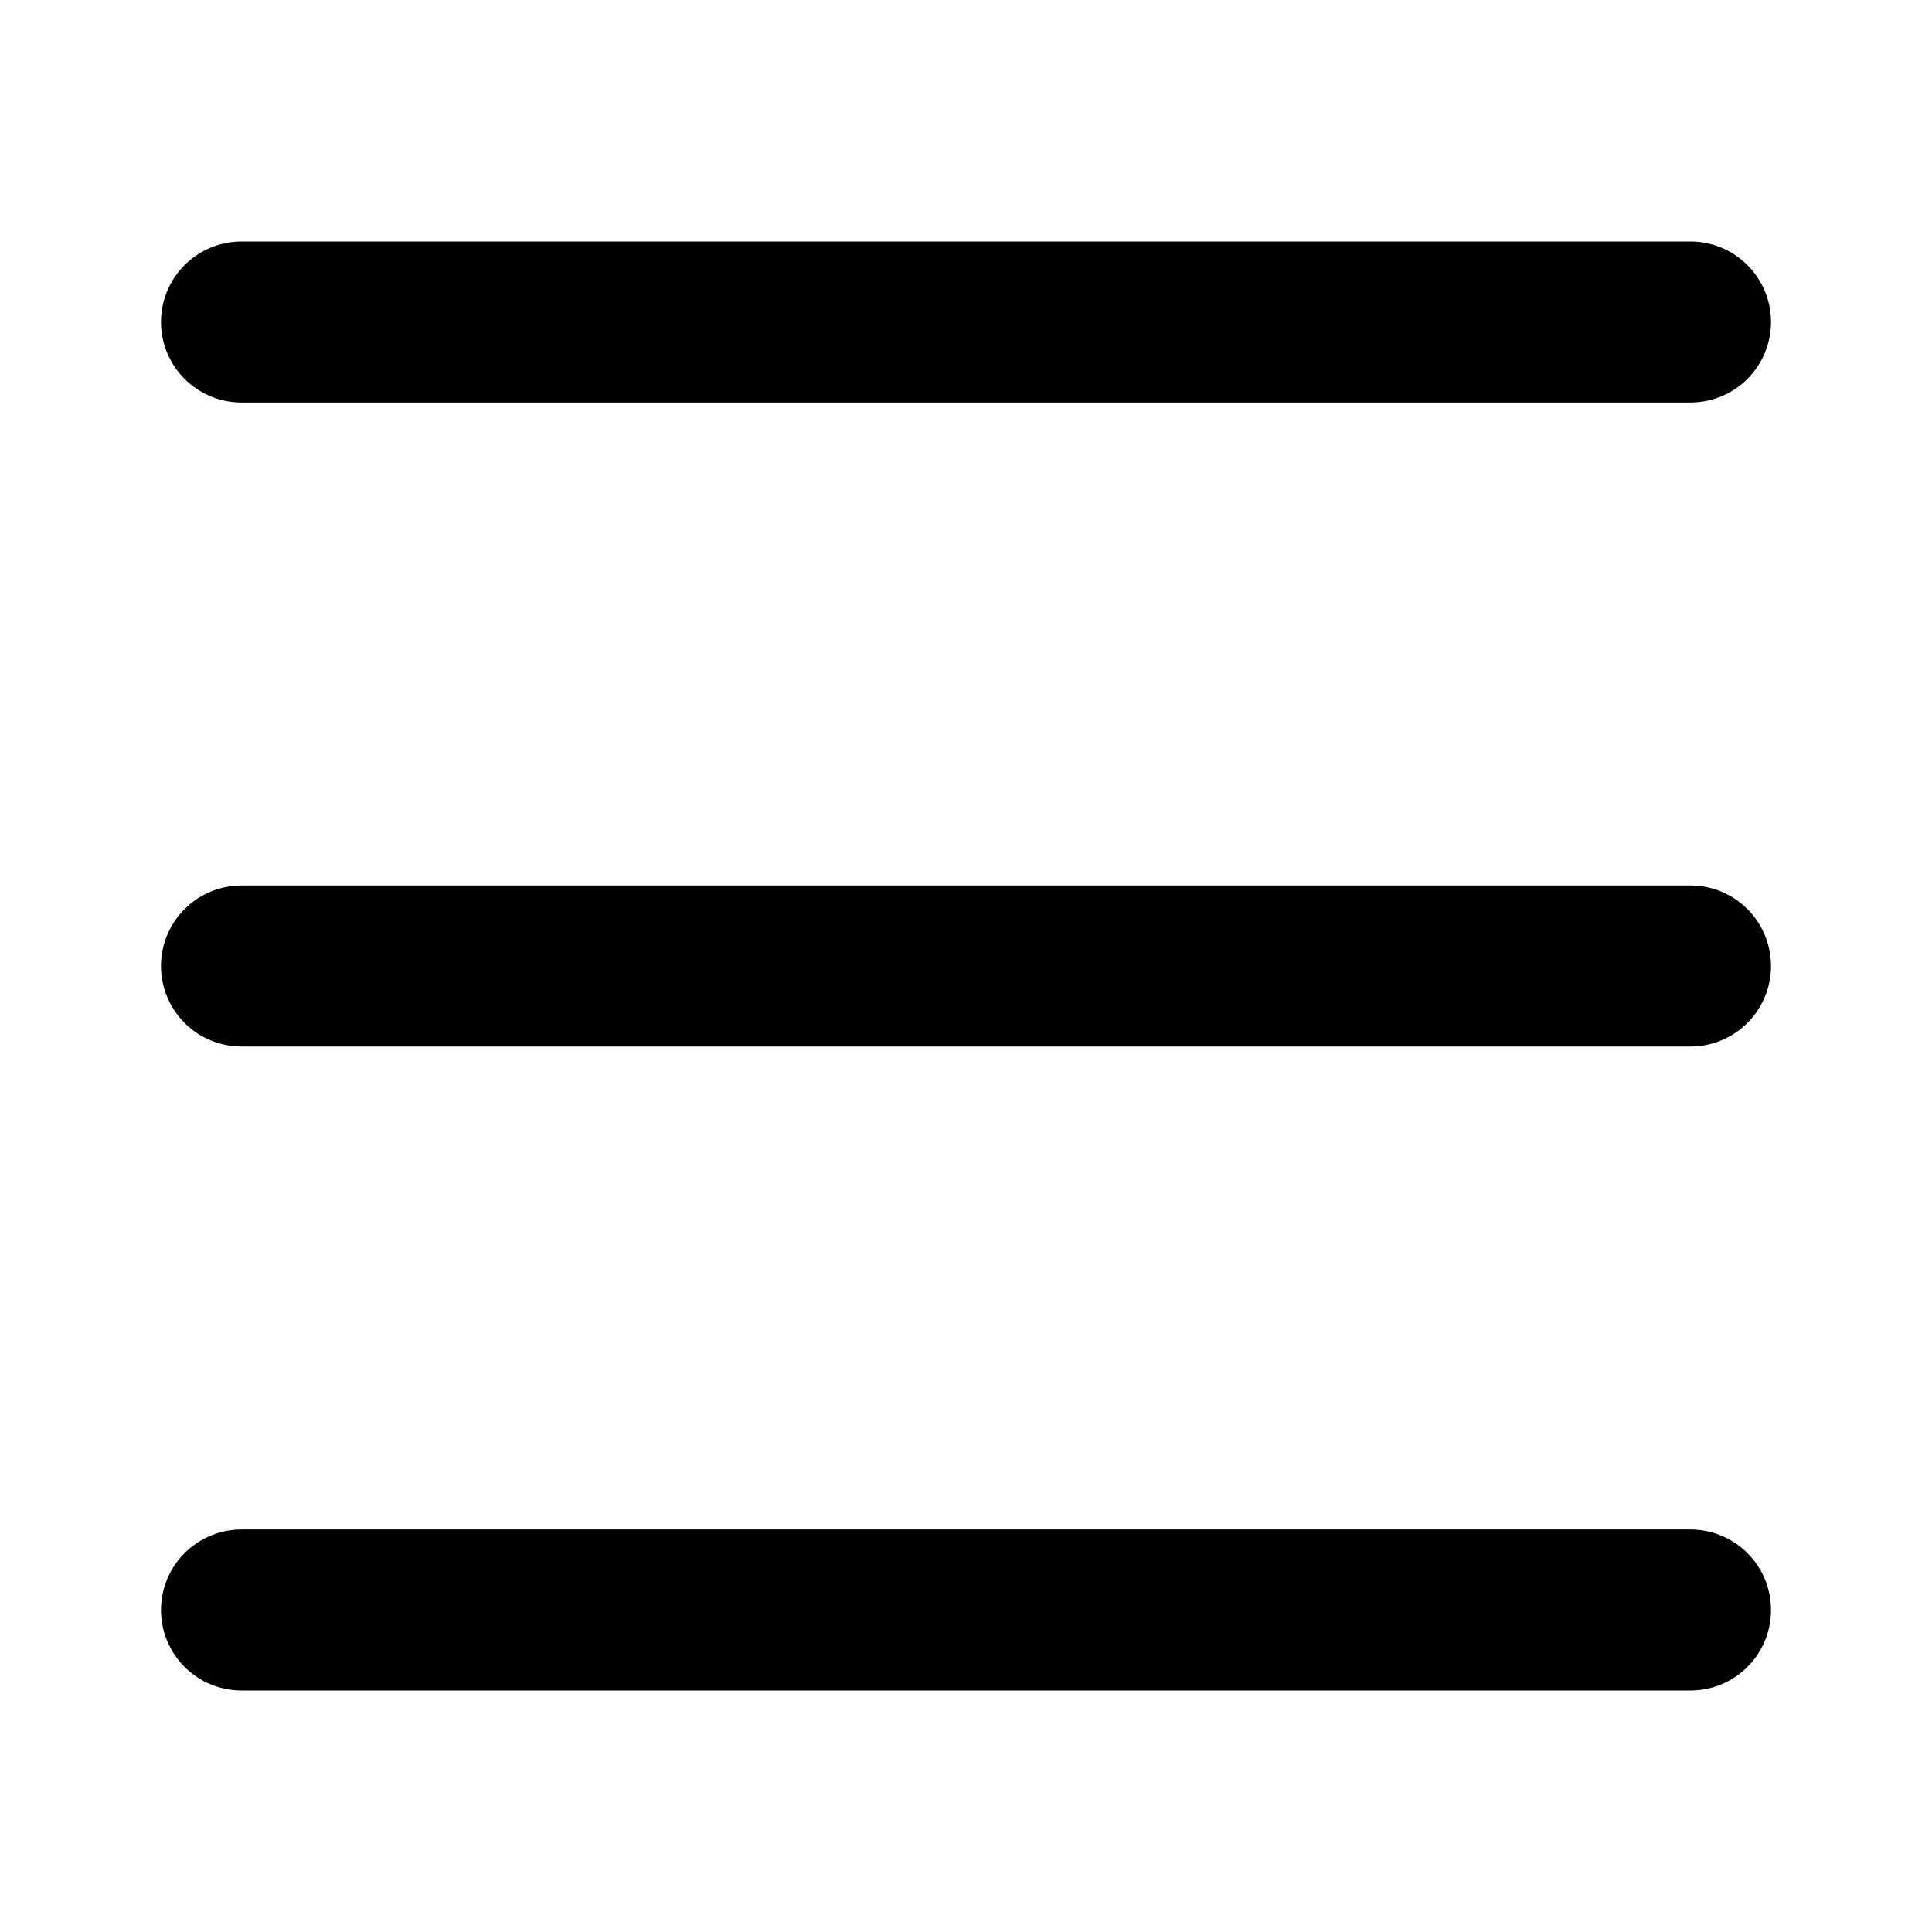
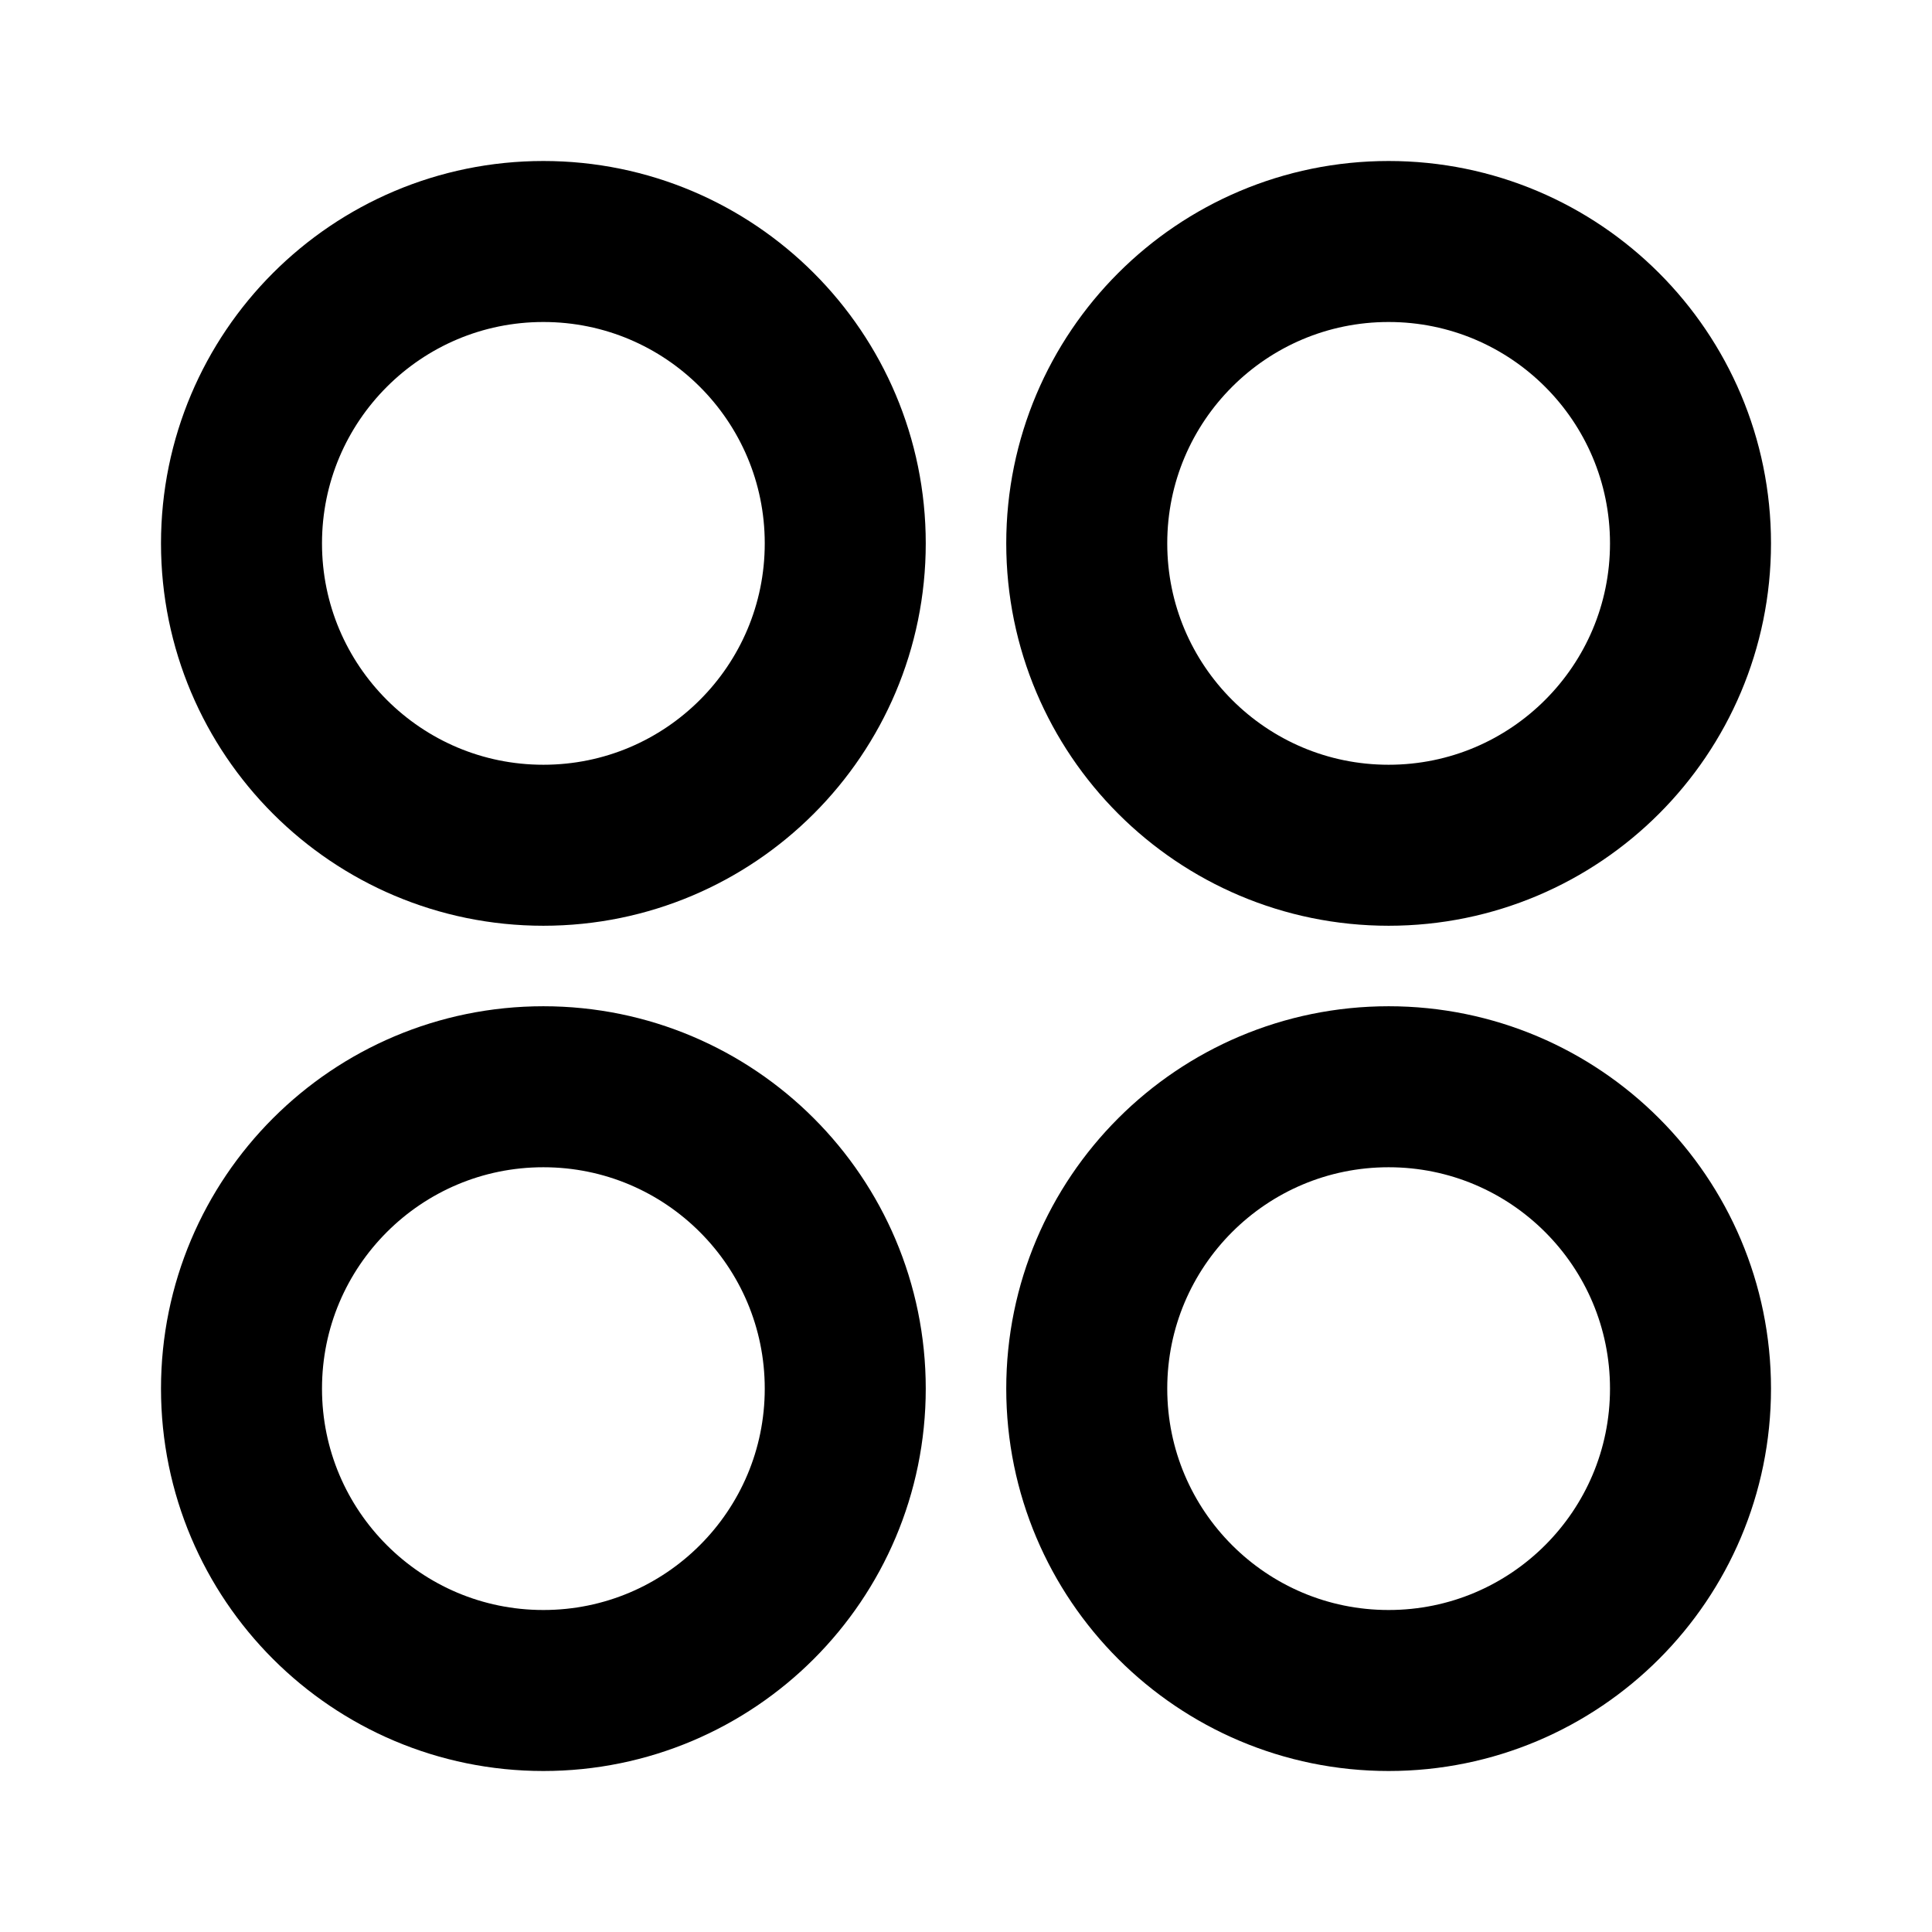
- <svg aria-label="Settings" class="x1lliihq x1n2onr6 x5n08af" fill="currentColor" height="24" role="img" viewBox="0 0 24 24" width="24">
-   <line fill="none" stroke="currentColor" stroke-linecap="round" stroke-linejoin="round" stroke-width="2" x1="3" x2="21" y1="4" y2="4" />
-   <line fill="none" stroke="currentColor" stroke-linecap="round" stroke-linejoin="round" stroke-width="2" x1="3" x2="21" y1="12" y2="12" />
-   <line fill="none" stroke="currentColor" stroke-linecap="round" stroke-linejoin="round" stroke-width="2" x1="3" x2="21" y1="20" y2="20" />
+ <svg xmlns="http://www.w3.org/2000/svg" width="24" height="24" viewBox="0 0 24 24" fill="none" class="injected-svg" data-src="https://cdn.hugeicons.com/icons/dashboard-circle-stroke-rounded.svg" role="img" color="#000000">
+   <path d="M21 6.75C21 4.679 19.321 3 17.25 3C15.179 3 13.5 4.679 13.5 6.75C13.5 8.821 15.179 10.5 17.25 10.5C19.321 10.5 21 8.821 21 6.75Z" stroke="#000000" stroke-width="2" stroke-linejoin="round" />
+   <path d="M10.5 6.75C10.5 4.679 8.821 3 6.75 3C4.679 3 3 4.679 3 6.75C3 8.821 4.679 10.5 6.75 10.5C8.821 10.5 10.5 8.821 10.5 6.75Z" stroke="#000000" stroke-width="2" stroke-linejoin="round" />
+   <path d="M21 17.25C21 15.179 19.321 13.5 17.25 13.5C15.179 13.5 13.5 15.179 13.5 17.25C13.5 19.321 15.179 21 17.25 21C19.321 21 21 19.321 21 17.25Z" stroke="#000000" stroke-width="2" stroke-linejoin="round" />
+   <path d="M10.5 17.25C10.5 15.179 8.821 13.5 6.75 13.5C4.679 13.5 3 15.179 3 17.25C3 19.321 4.679 21 6.75 21C8.821 21 10.5 19.321 10.5 17.25Z" stroke="#000000" stroke-width="2" stroke-linejoin="round" />
</svg>
